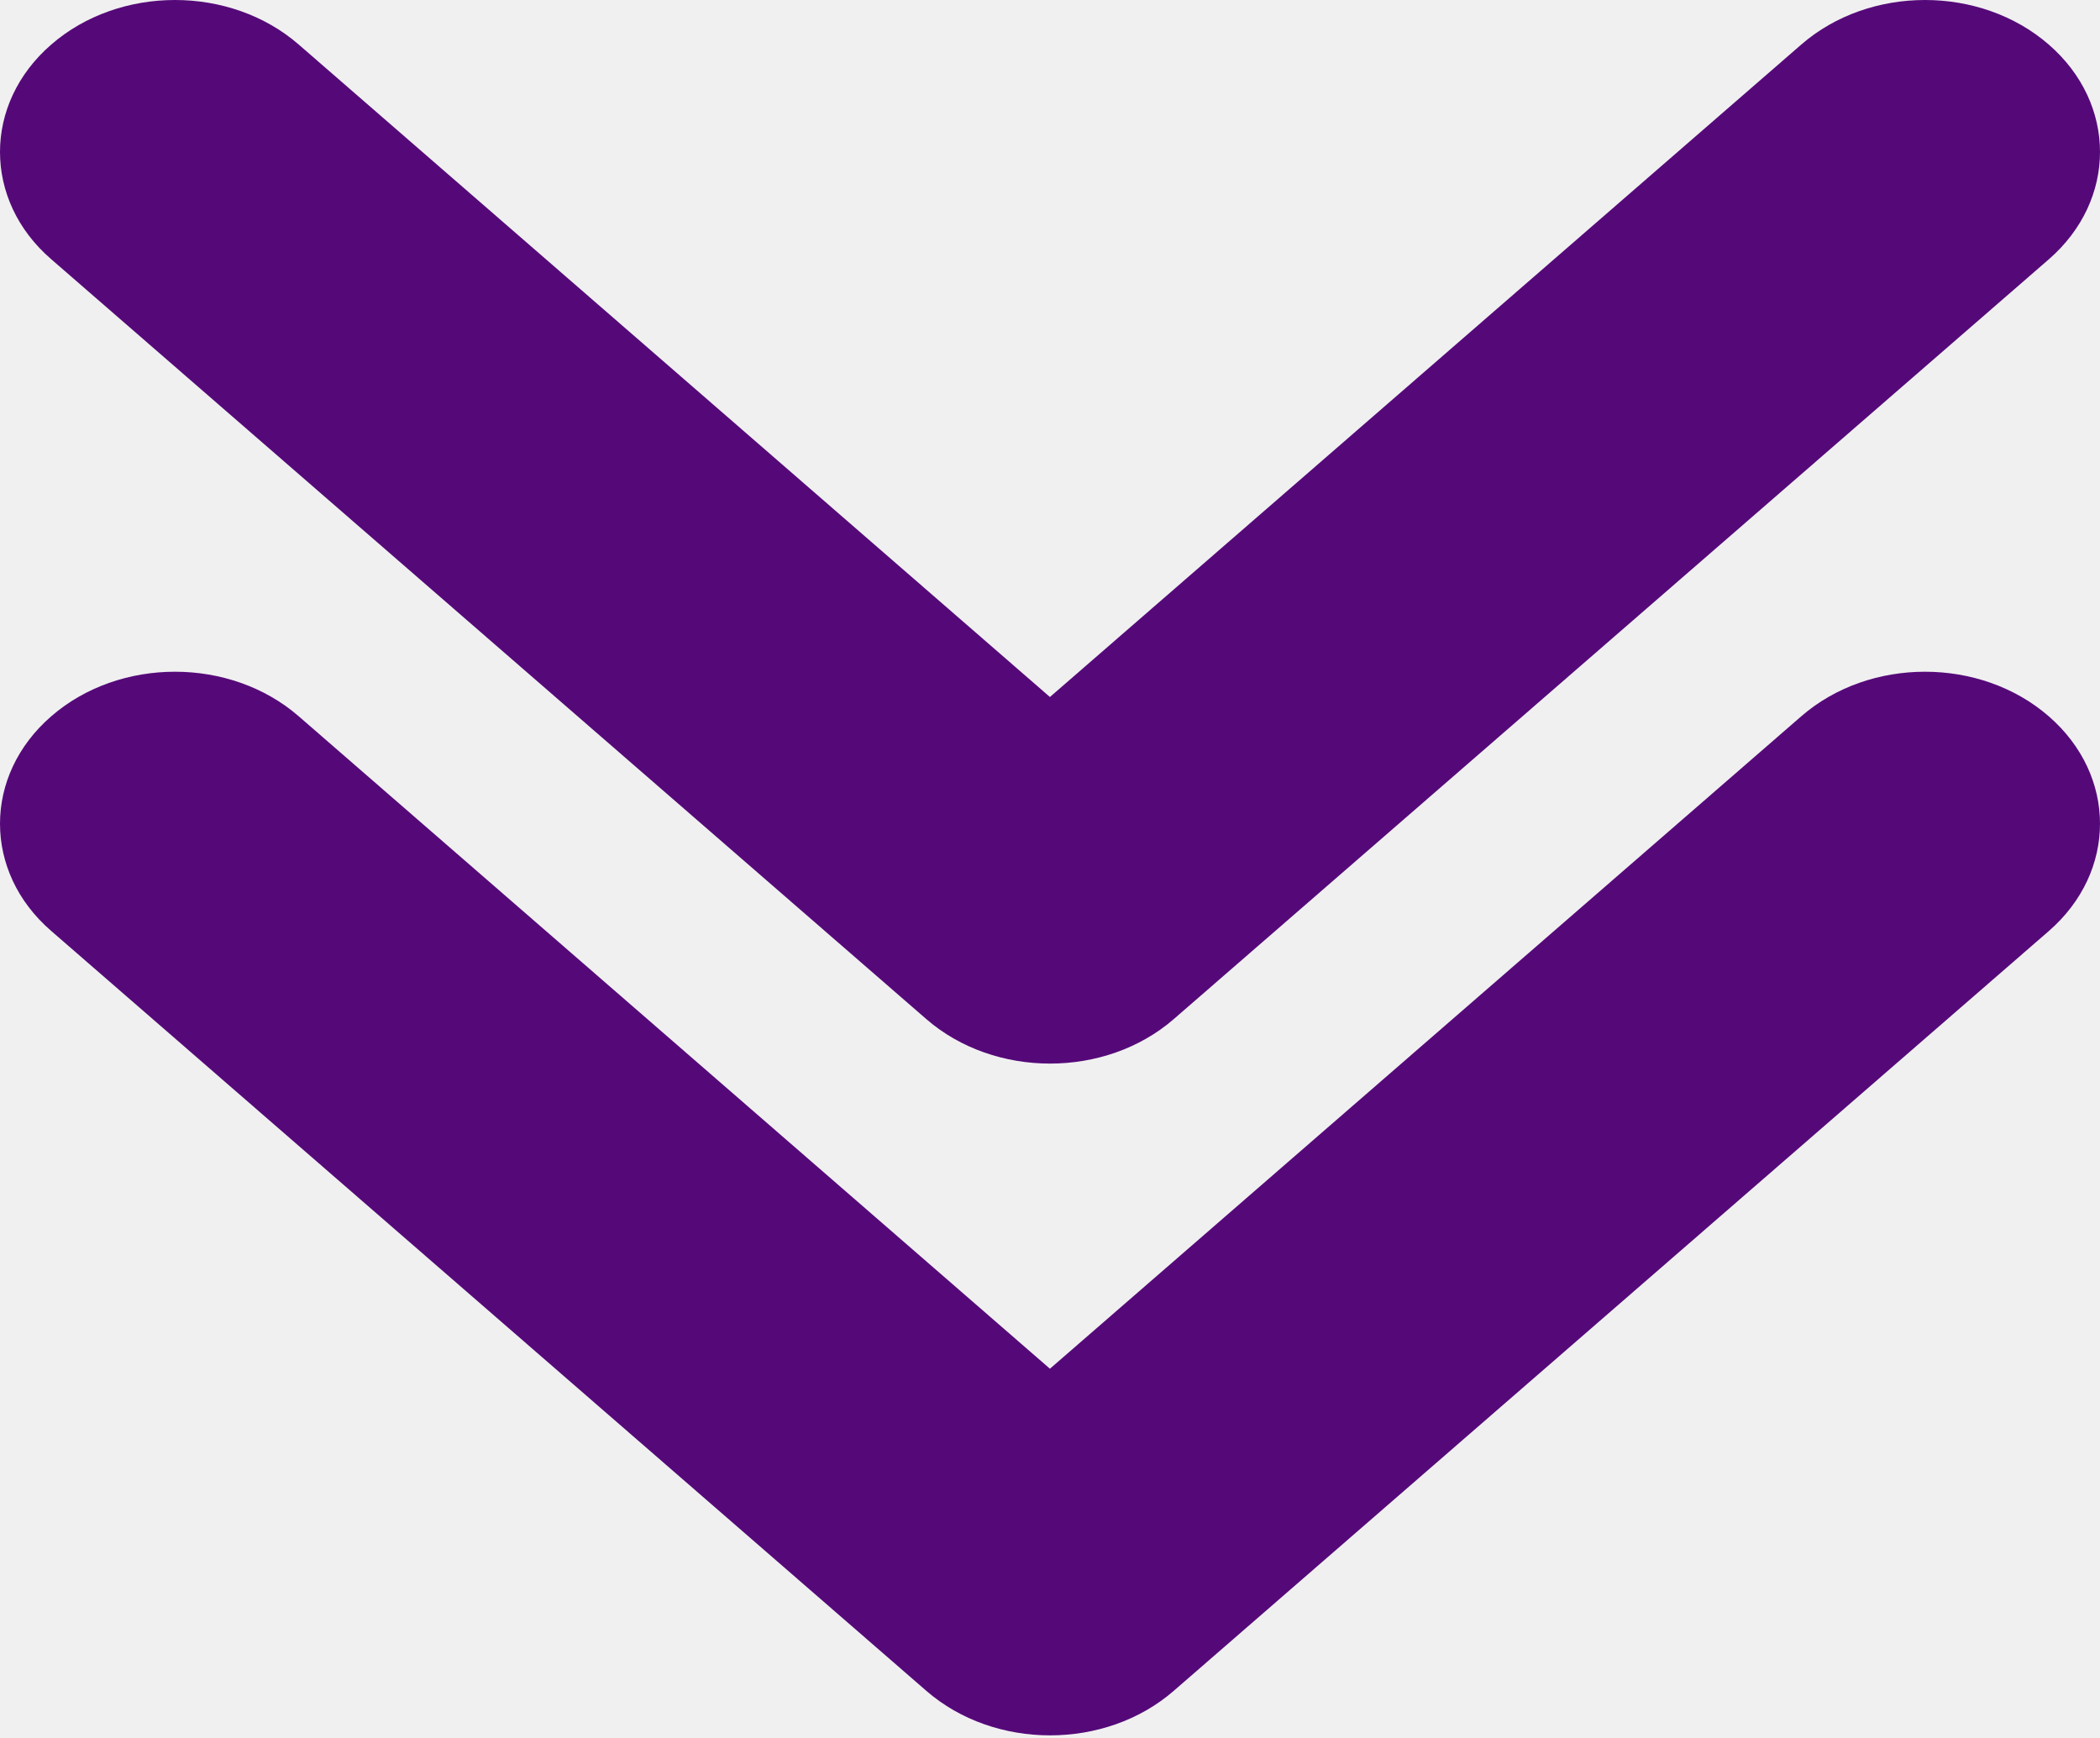
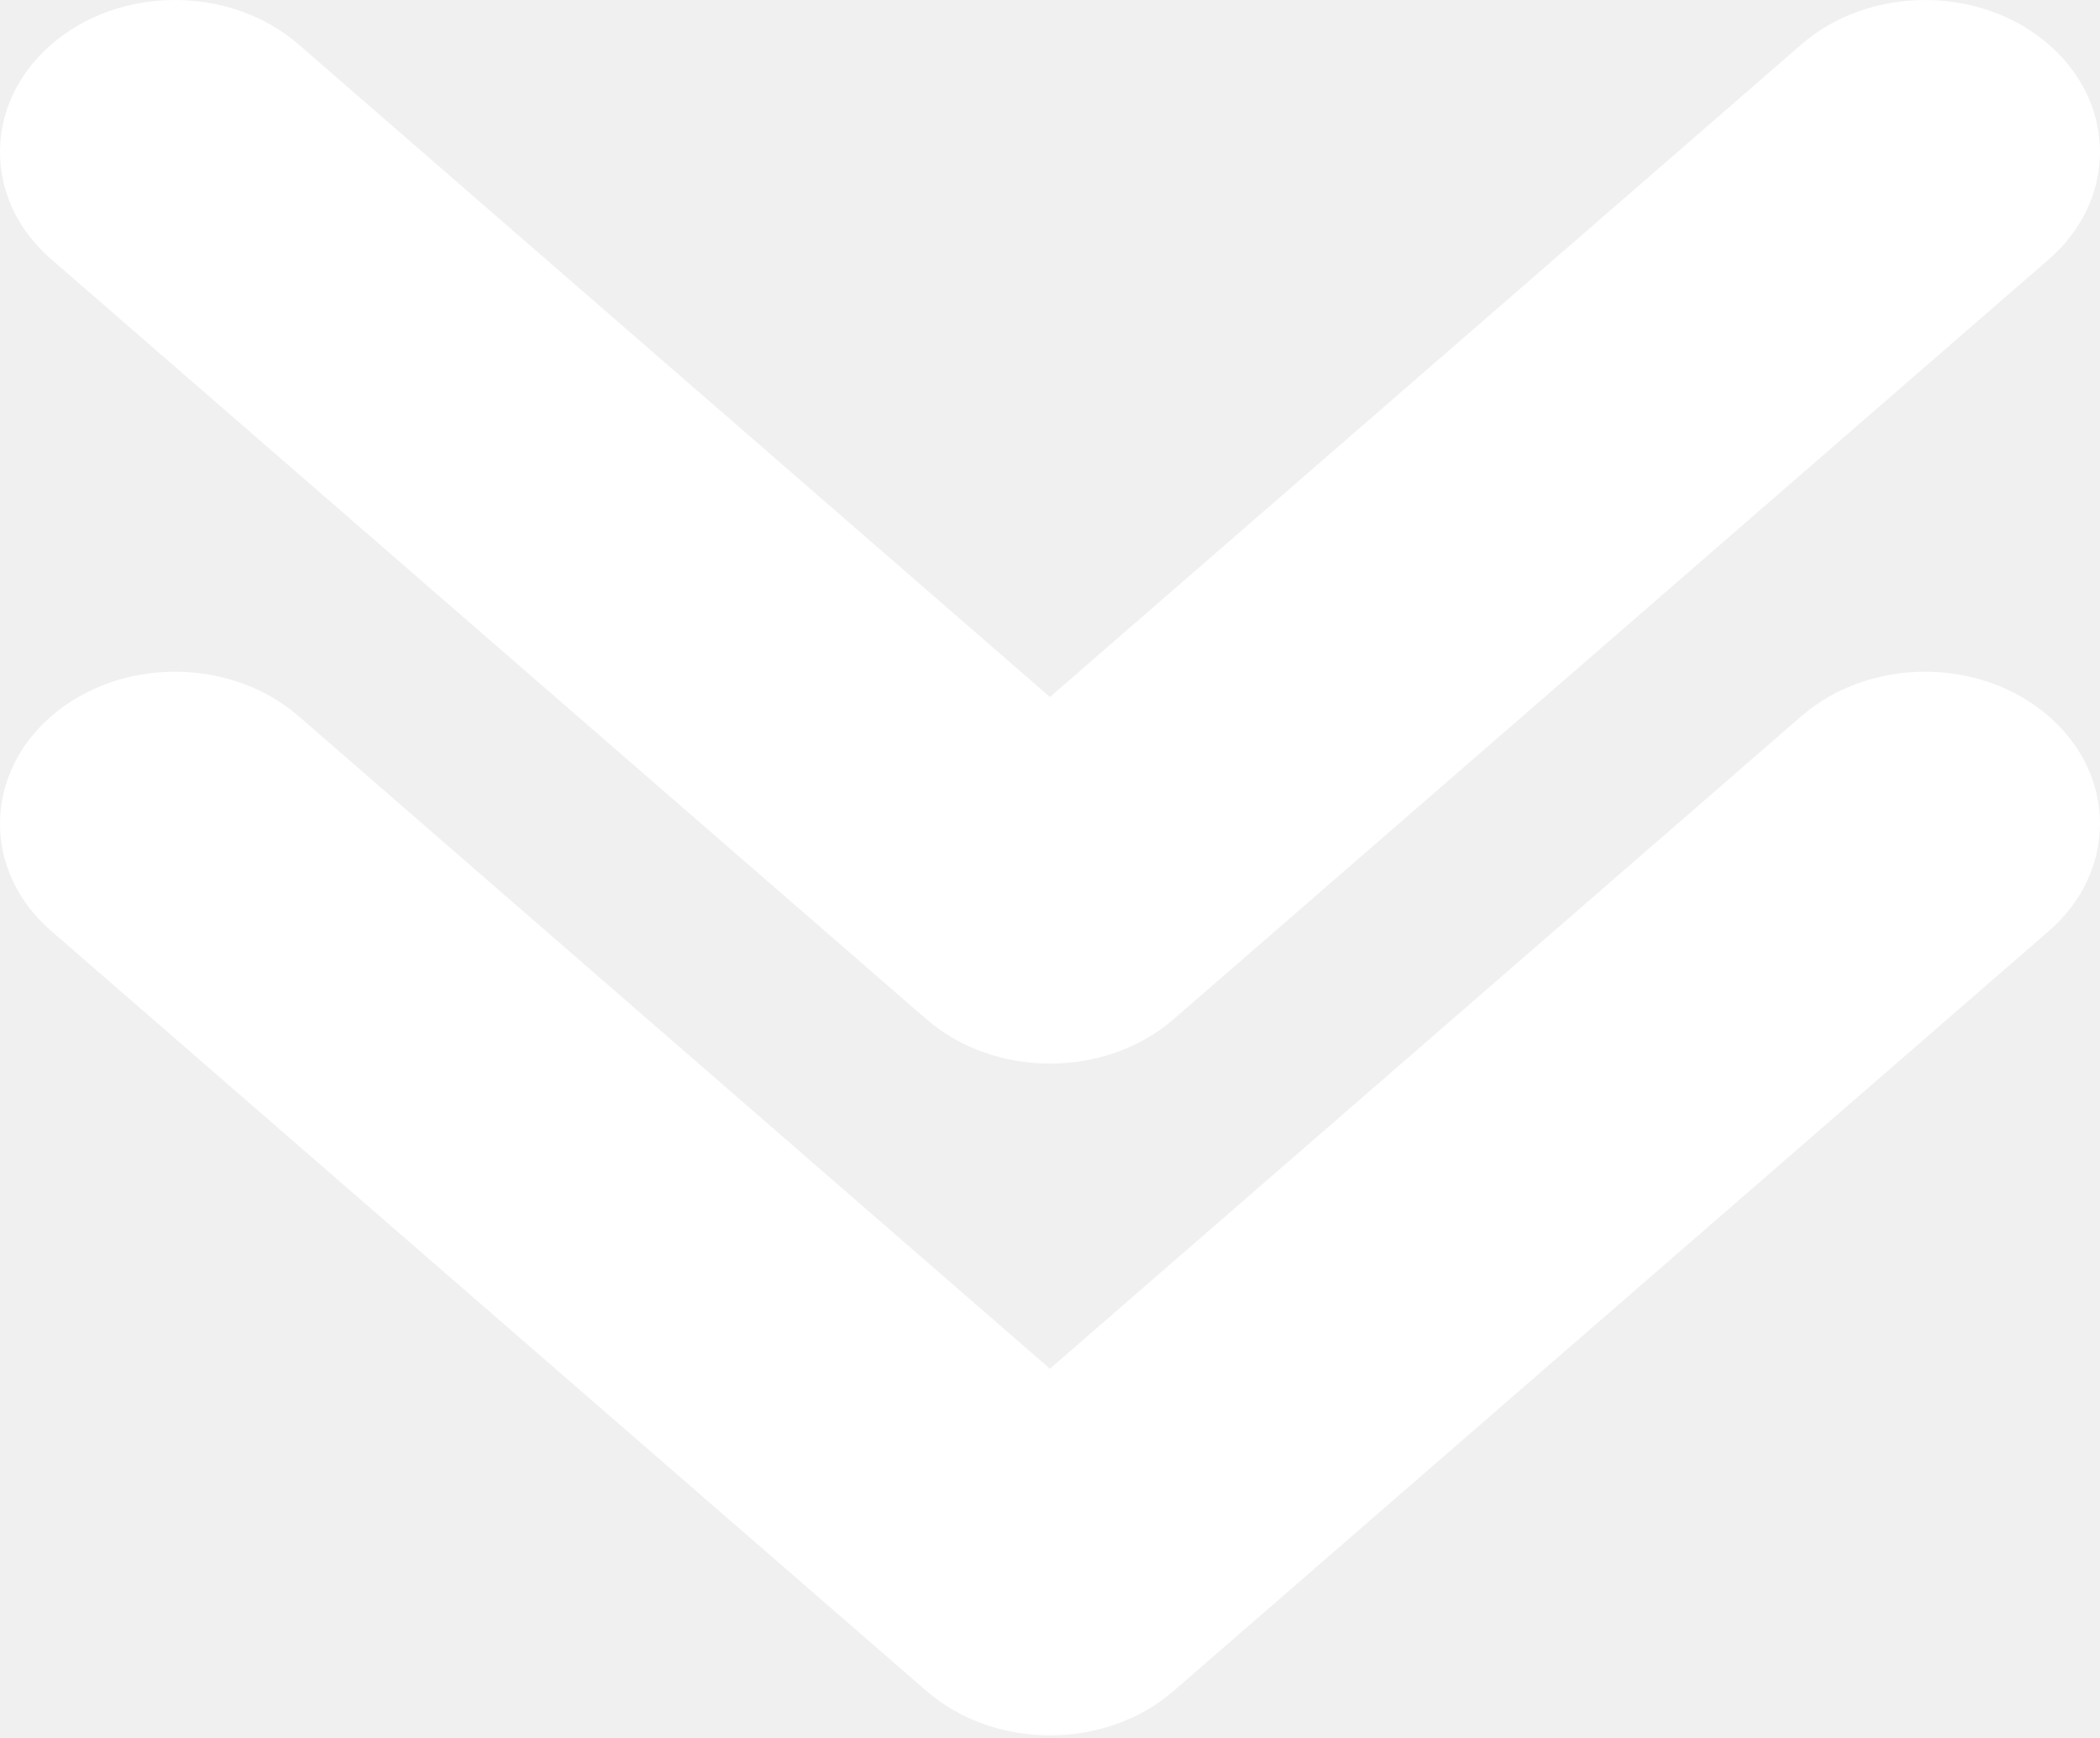
<svg xmlns="http://www.w3.org/2000/svg" width="29" height="24" viewBox="0 0 29 24" fill="none">
-   <path d="M2.16961e-05 11.374C2.16961e-05 10.837 0.236 10.3 0.708 9.891C1.652 9.071 3.181 9.071 4.125 9.891L14.499 18.901L24.875 9.891C25.819 9.071 27.348 9.071 28.292 9.891C29.236 10.711 29.236 12.038 28.292 12.858L16.209 23.349C15.266 24.169 13.736 24.169 12.792 23.349L0.71 12.858C0.234 12.448 2.16961e-05 11.911 2.16961e-05 11.374Z" fill="#550979" />
-   <path d="M7.15258e-07 2.098C7.15258e-07 1.561 0.236 1.024 0.708 0.615C1.652 -0.205 3.181 -0.205 4.125 0.615L14.499 9.625L24.875 0.615C25.819 -0.205 27.348 -0.205 28.292 0.615C29.236 1.434 29.236 2.762 28.292 3.582L16.209 14.073C15.265 14.892 13.736 14.892 12.792 14.073L0.71 3.582C0.234 3.172 7.15258e-07 2.635 7.15258e-07 2.098Z" fill="#550979" />
+   <path d="M2.16961e-05 11.374C2.16961e-05 10.837 0.236 10.3 0.708 9.891C1.652 9.071 3.181 9.071 4.125 9.891L14.499 18.901L24.875 9.891C25.819 9.071 27.348 9.071 28.292 9.891C29.236 10.711 29.236 12.038 28.292 12.858L16.209 23.349C15.266 24.169 13.736 24.169 12.792 23.349L0.71 12.858C0.234 12.448 2.16961e-05 11.911 2.16961e-05 11.374Z" fill="white" />
+   <path d="M7.15258e-07 2.098C7.15258e-07 1.561 0.236 1.024 0.708 0.615C1.652 -0.205 3.181 -0.205 4.125 0.615L14.499 9.625L24.875 0.615C25.819 -0.205 27.348 -0.205 28.292 0.615C29.236 1.434 29.236 2.762 28.292 3.582L16.209 14.073C15.265 14.892 13.736 14.892 12.792 14.073L0.71 3.582C0.234 3.172 7.15258e-07 2.635 7.15258e-07 2.098Z" fill="white" />
</svg>
